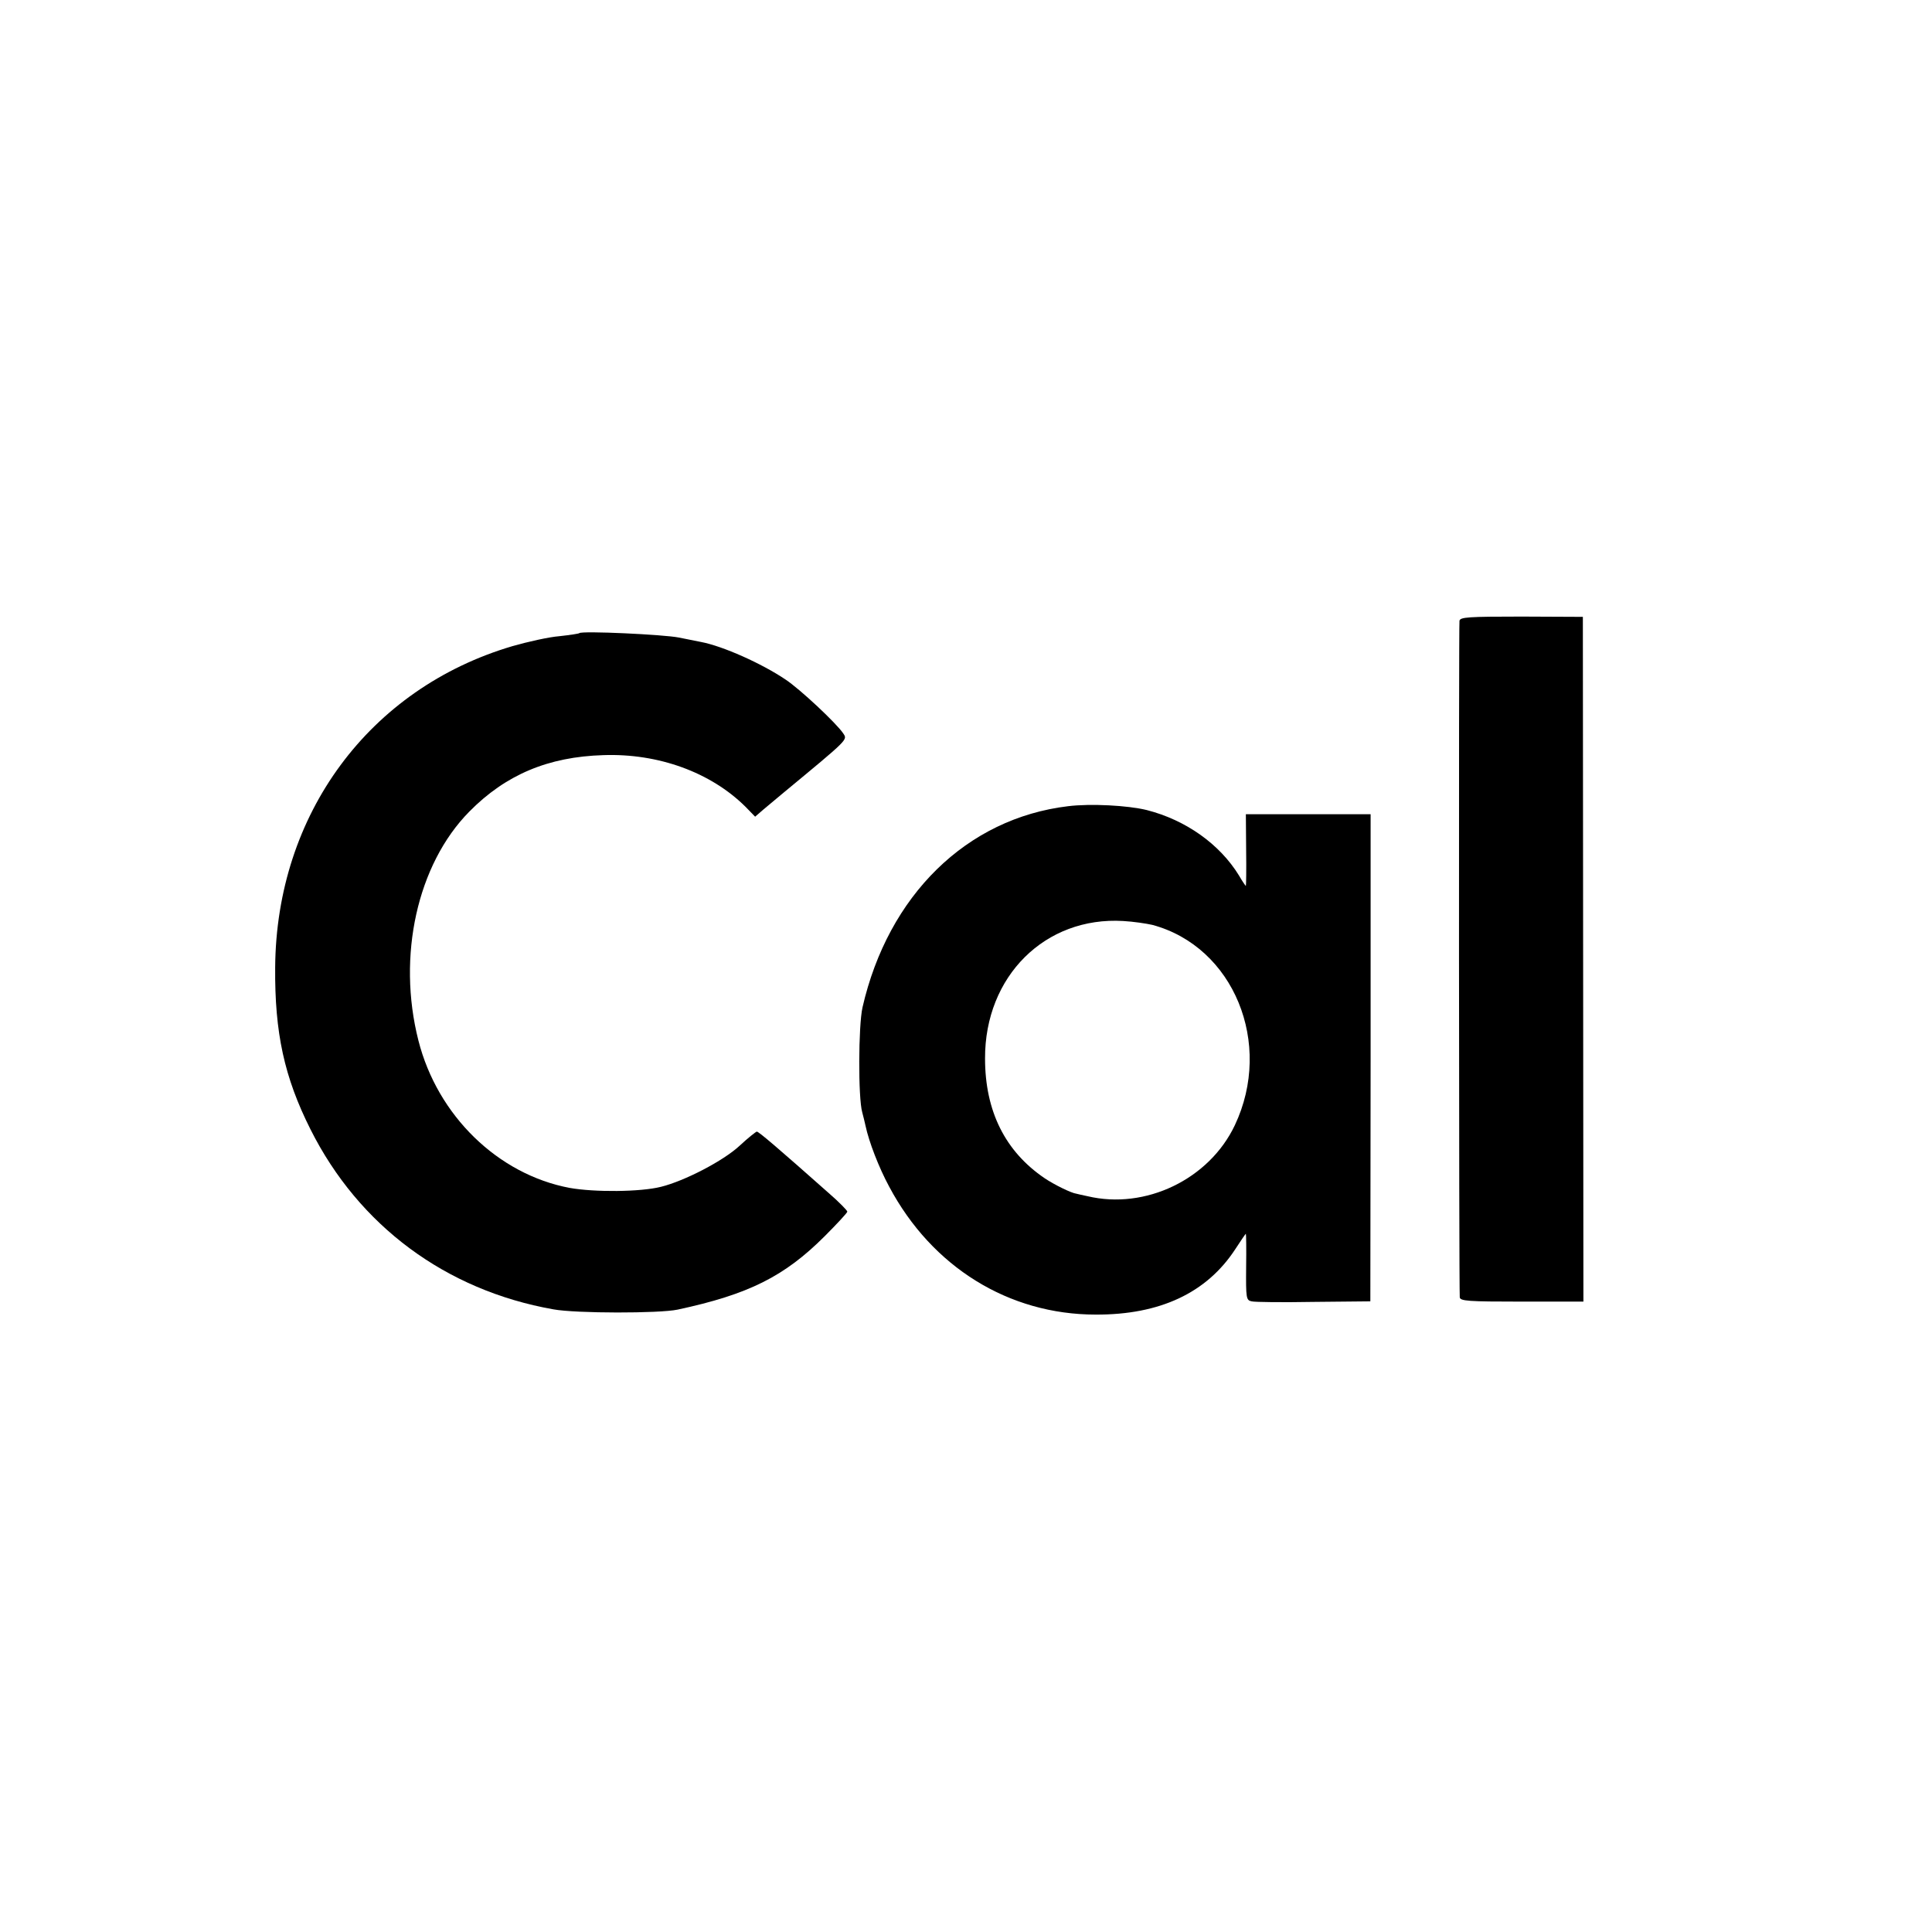
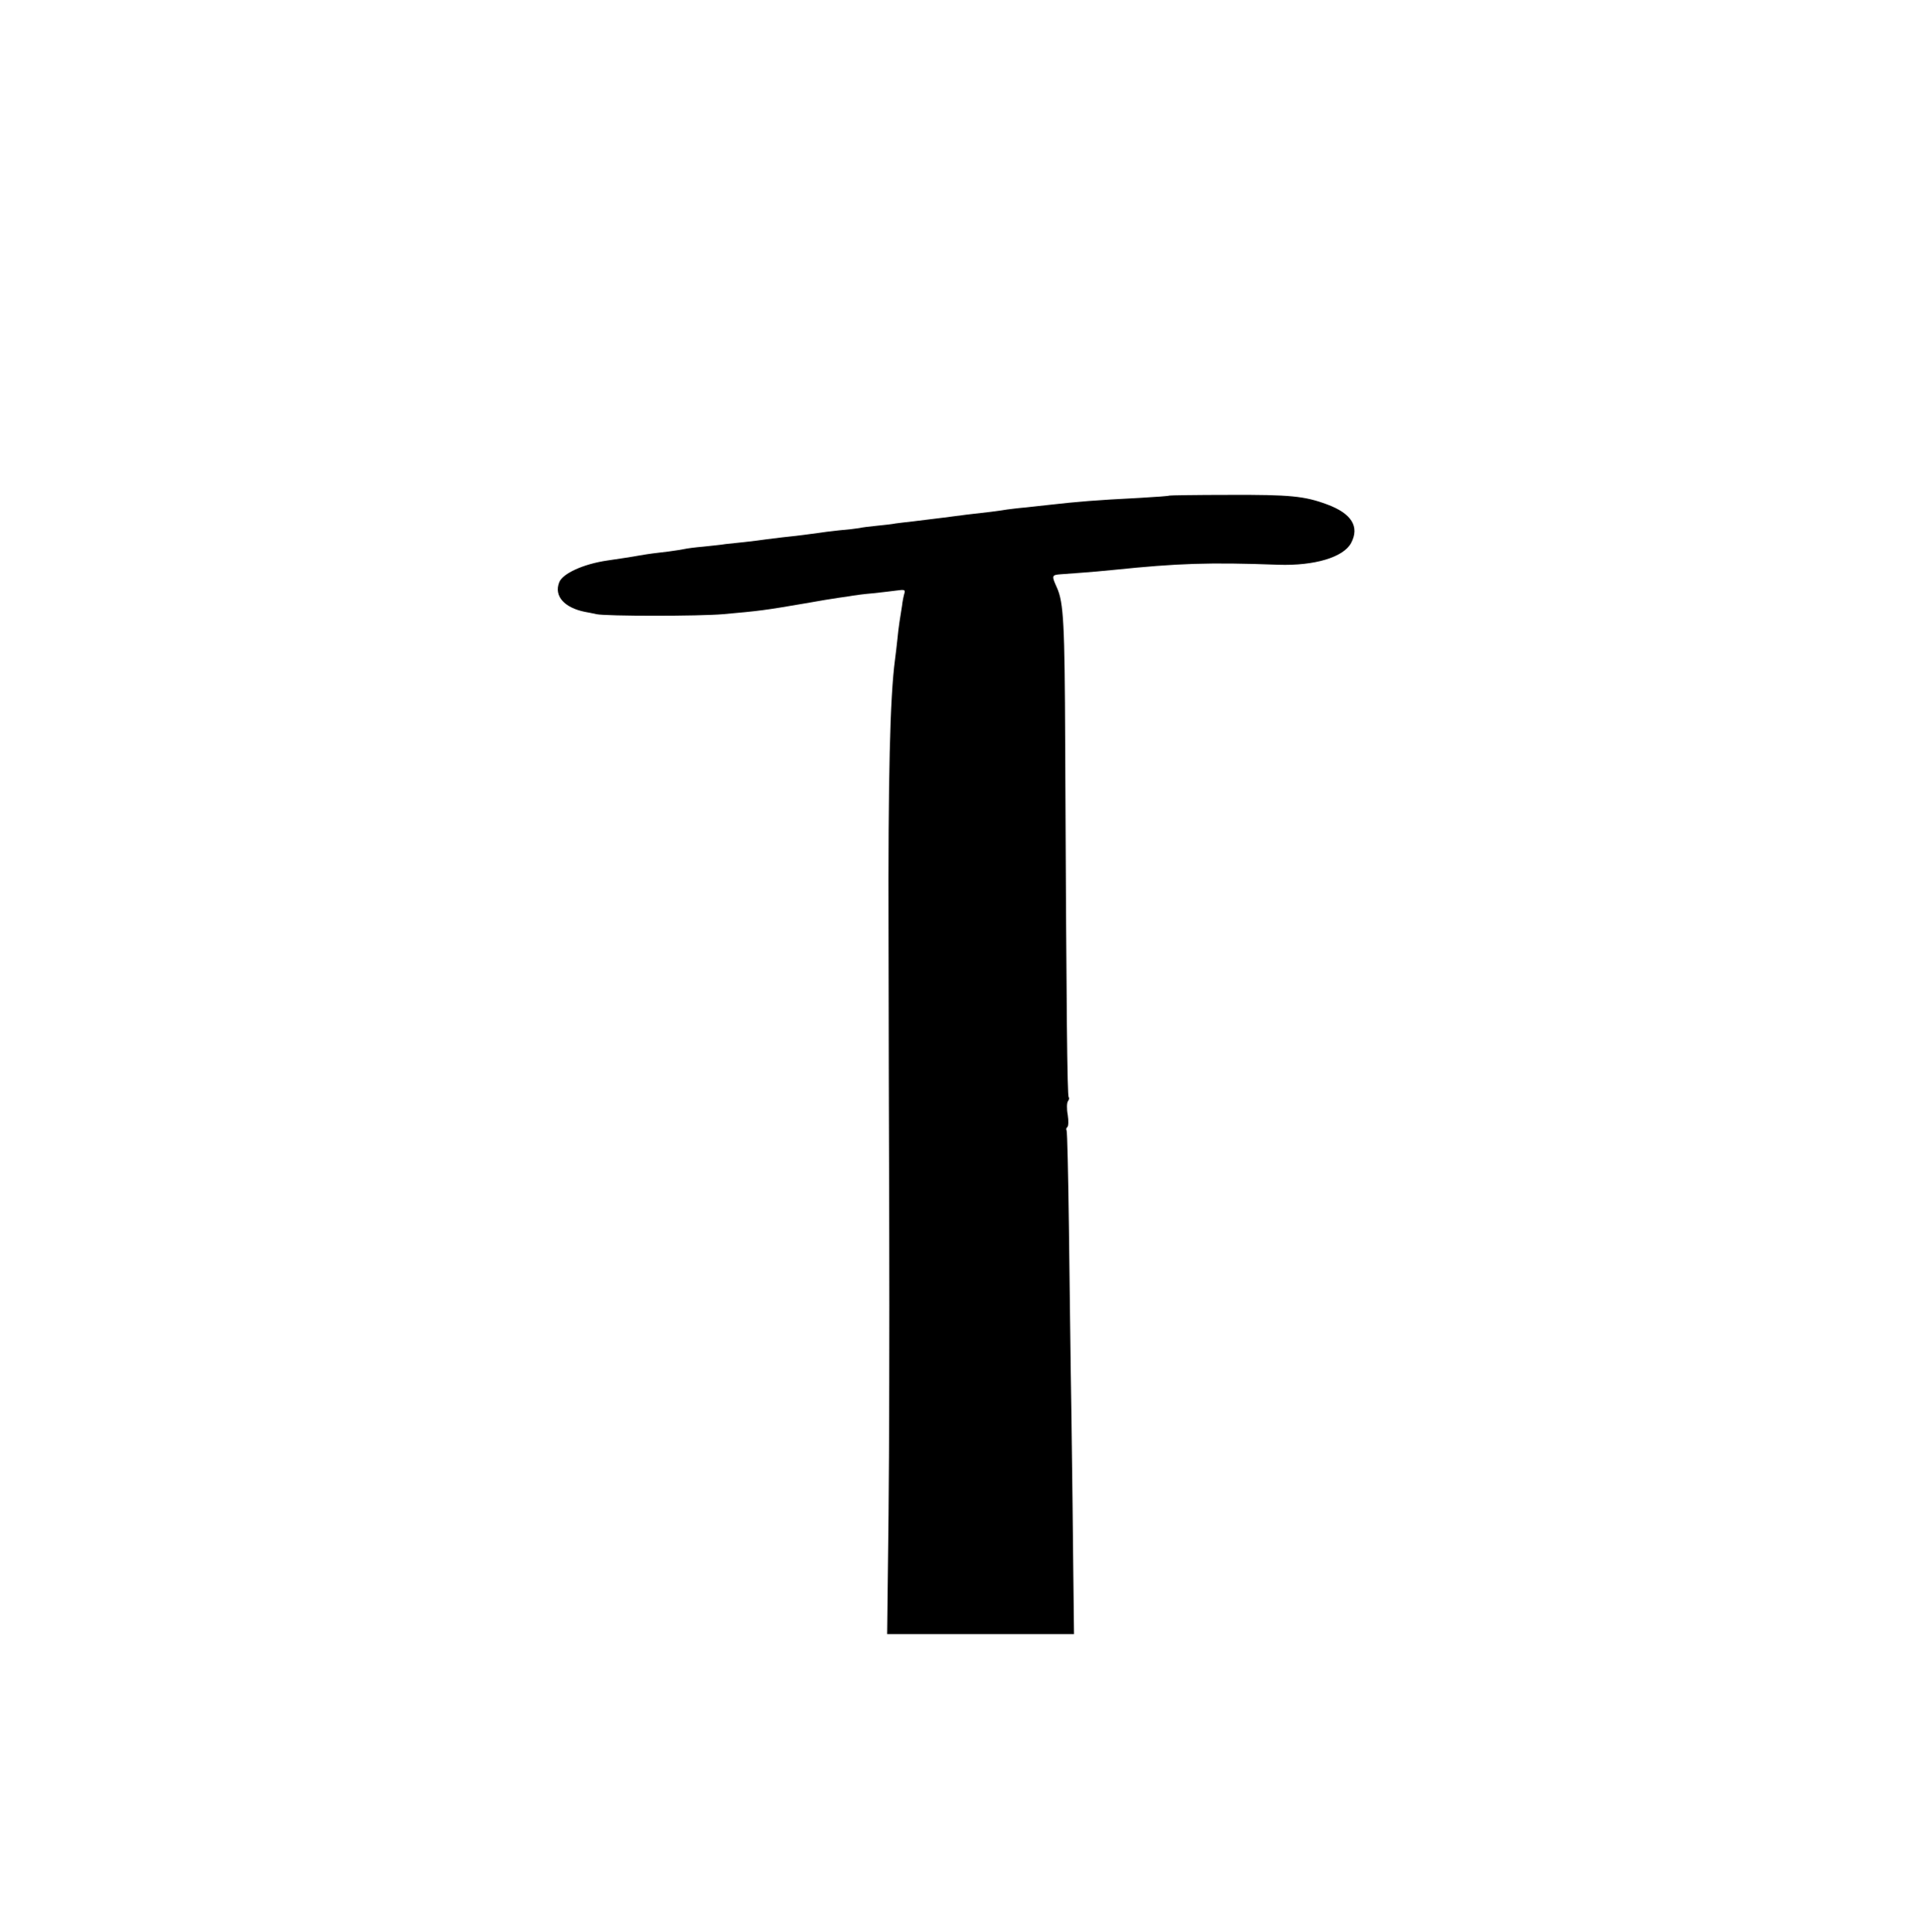
- <svg xmlns="http://www.w3.org/2000/svg" version="1.0" width="700pt" height="700pt" viewBox="0 0 700 700" preserveAspectRatio="xMidYMid meet">
-   <g transform="translate(0,700) scale(0.1,-0.1)" fill="#000000" stroke="none">
-     <path d="M5288 4751 c-3 -14 -2 -2406 1 -2451 1 -14 30 -16 224 -16 l224 0 -1 1241 -1 1240 -222 1 c-193 0 -222 -2 -225 -15z" />
-     <path d="M2099 4706 c-2 -2 -35 -7 -72 -11 -38 -3 -114 -20 -170 -36 -519 -153 -856 -609 -860 -1164 -2 -237 33 -398 128 -587 175 -349 490 -583 880 -652 81 -15 385 -15 450 -1 257 55 387 120 533 266 45 45 82 85 82 89 0 4 -30 35 -67 67 -185 164 -254 223 -261 223 -4 -1 -32 -23 -62 -51 -59 -55 -200 -128 -285 -149 -75 -19 -241 -20 -331 -4 -260 49 -479 262 -548 534 -78 306 -4 638 184 829 132 134 286 199 486 205 199 7 389 -62 515 -187 l35 -36 30 26 c16 13 49 41 73 61 238 197 232 191 216 215 -24 36 -156 160 -209 195 -86 58 -227 121 -306 136 -14 3 -50 10 -80 16 -54 11 -352 25 -361 16z" />
-     <path d="M3870 4079 c-368 -44 -652 -323 -745 -729 -15 -67 -16 -327 -1 -380 4 -14 9 -36 12 -49 12 -57 48 -151 86 -221 155 -291 433 -463 748 -463 233 -1 402 79 505 236 20 31 38 57 39 57 1 0 2 -54 1 -120 -1 -114 0 -121 20 -125 11 -3 112 -4 225 -2 l205 2 1 883 0 882 -226 0 -226 0 1 -130 c1 -71 0 -130 -1 -130 -1 0 -13 17 -25 38 -70 114 -193 201 -334 237 -69 17 -204 24 -285 14z m305 -430 c295 -79 439 -430 299 -726 -93 -196 -324 -307 -534 -257 -19 4 -37 8 -40 9 -18 2 -81 33 -115 56 -143 97 -216 243 -216 434 -1 298 218 515 501 498 36 -2 83 -9 105 -14z" />
+ <svg xmlns="http://www.w3.org/2000/svg" version="1.0" width="832pt" height="832pt" viewBox="0 0 832 832" preserveAspectRatio="xMidYMid meet">
+   <g transform="translate(0,832) scale(0.1,-0.1)" fill="#000000" stroke="none">
+     <path d="M5038 6185 c-2 -2 -59 -6 -128 -10 -195 -10 -265 -16 -390 -30 -19 -2 -64 -7 -100 -11 -36 -3 -72 -8 -81 -9 -9 -2 -40 -6 -70 -10 -90 -10 -121 -14 -204 -25 -44 -5 -102 -13 -130 -16 -27 -3 -62 -7 -76 -9 -14 -3 -51 -7 -81 -10 -30 -3 -64 -7 -76 -10 -11 -2 -52 -7 -89 -10 -37 -4 -76 -9 -87 -11 -18 -3 -106 -14 -156 -19 -14 -2 -43 -5 -65 -8 -22 -3 -65 -9 -95 -12 -30 -3 -68 -7 -85 -9 -16 -3 -59 -7 -95 -11 -36 -3 -72 -8 -80 -10 -8 -2 -40 -7 -70 -11 -59 -7 -78 -9 -125 -17 -31 -6 -87 -14 -140 -22 -102 -15 -192 -56 -206 -94 -23 -59 22 -109 111 -127 8 -1 31 -6 50 -10 41 -9 443 -9 545 0 158 14 181 17 350 46 61 11 128 22 150 25 23 3 50 7 60 9 11 2 49 7 85 10 36 4 82 9 103 12 34 5 38 3 33 -13 -3 -10 -8 -34 -10 -53 -3 -19 -8 -51 -11 -70 -3 -19 -7 -53 -9 -75 -2 -22 -7 -60 -10 -85 -22 -164 -30 -516 -28 -1180 0 -327 2 -910 3 -1295 1 -385 0 -931 -3 -1212 l-6 -513 402 0 403 0 -3 258 c-1 141 -5 446 -8 677 -4 231 -8 602 -11 823 -3 222 -7 408 -10 412 -3 5 -1 11 3 14 5 3 6 27 2 53 -5 26 -4 53 1 59 5 6 6 14 3 17 -6 6 -10 364 -15 1522 -2 521 -7 608 -35 672 -24 53 -24 56 16 59 141 10 191 15 230 19 273 28 406 33 708 22 155 -5 280 32 313 94 37 70 2 127 -104 166 -97 36 -159 42 -419 41 -142 0 -259 -2 -260 -3z" />
  </g>
</svg>
